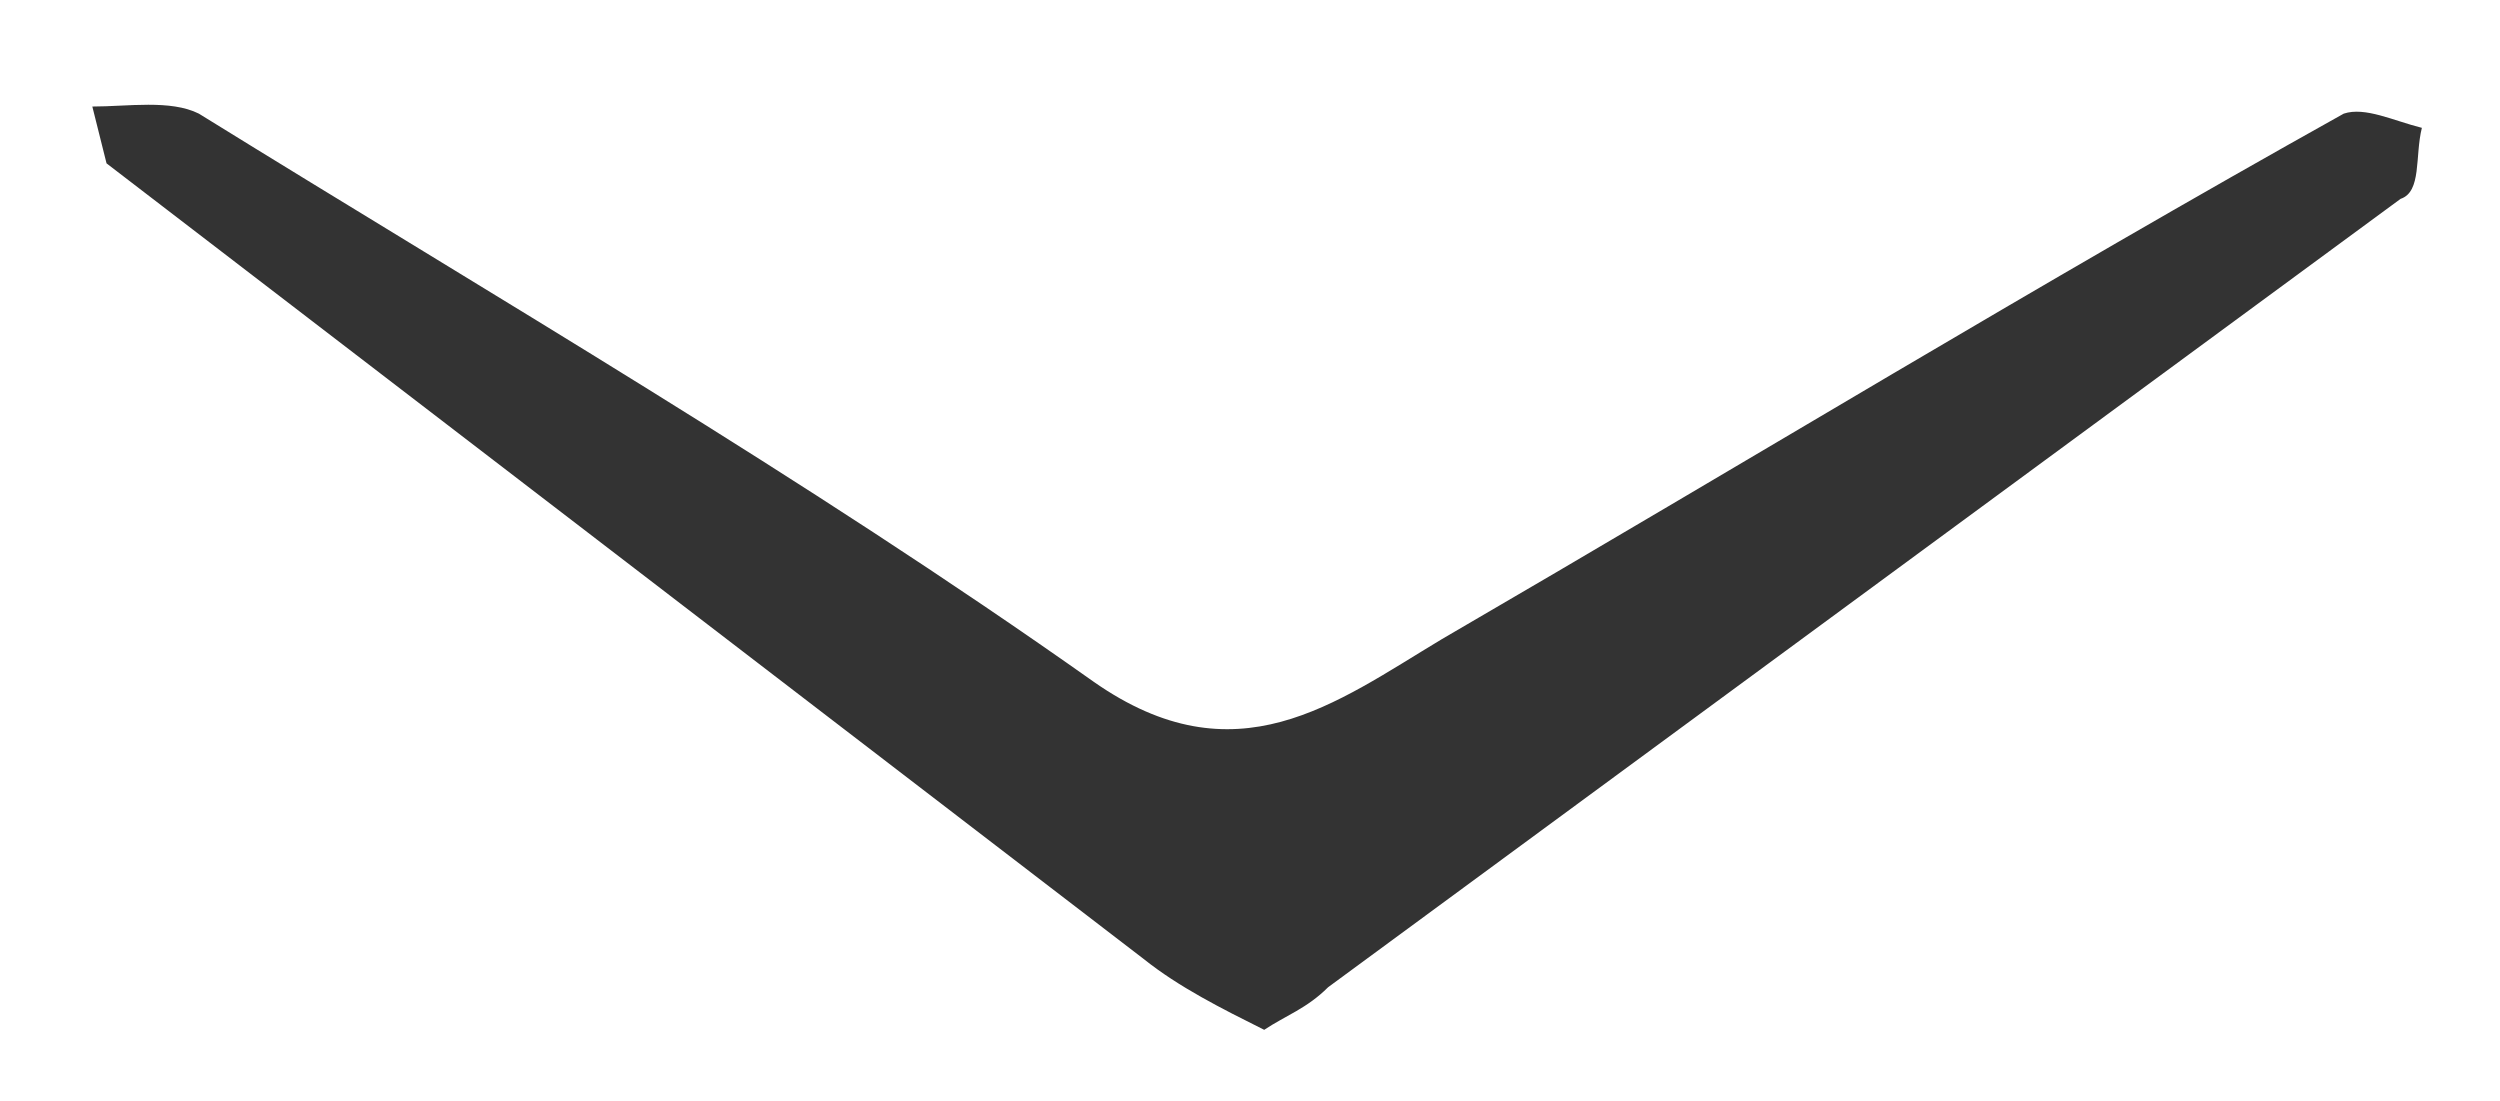
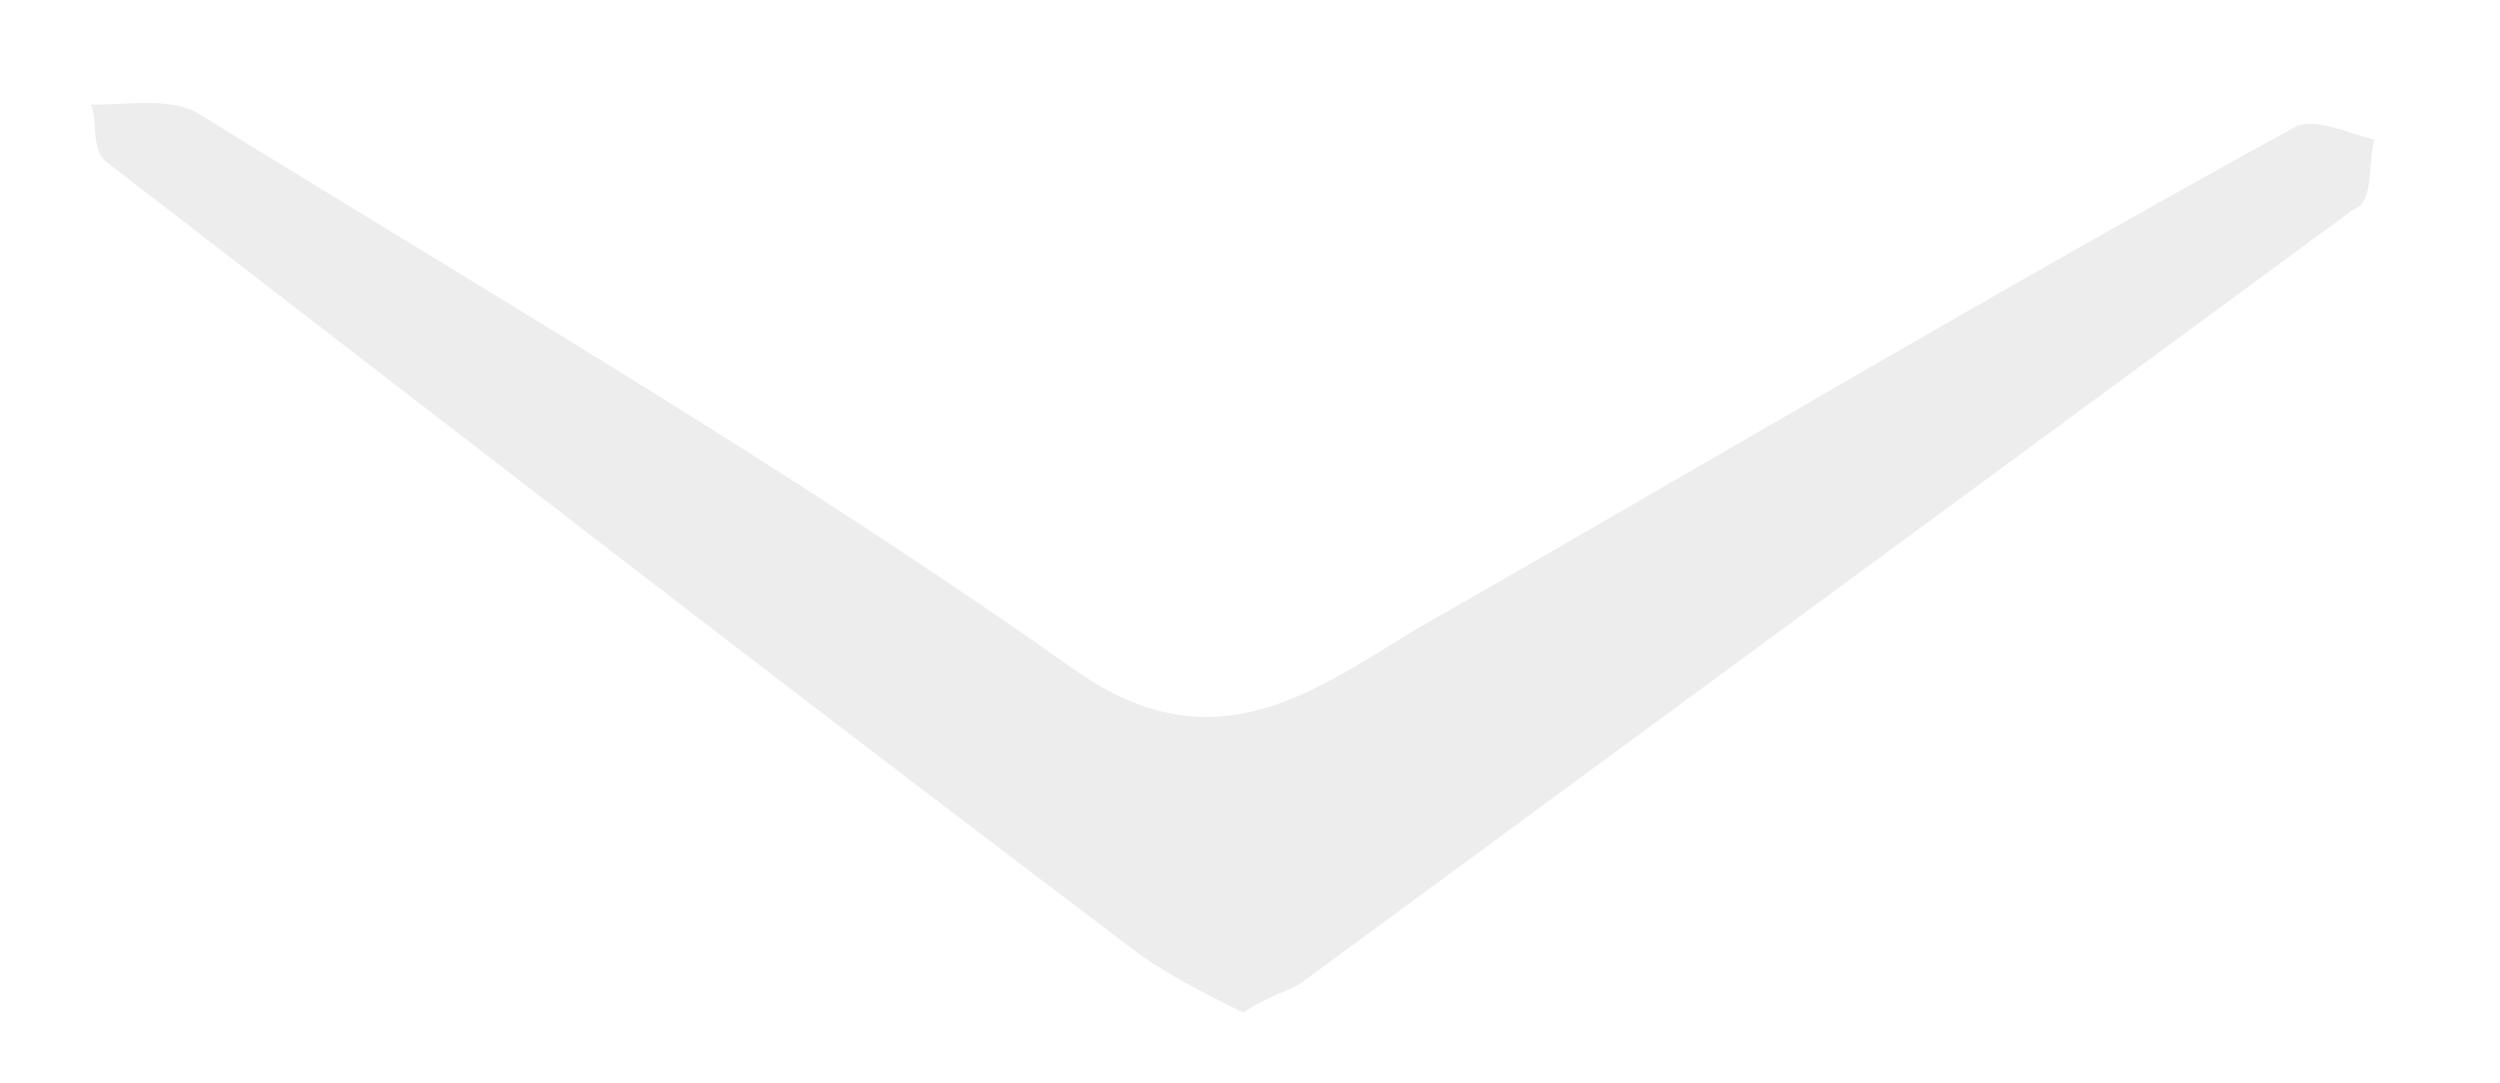
- <svg xmlns="http://www.w3.org/2000/svg" viewBox="0 0 35.2 15.5" enable-background="new 0 0 35.2 15.5">
-   <style type="text/css">.st0{fill:#333333;}</style>
-   <path class="st0" d="M17.8 14.5c-.6-.3-1.2-.6-1.7-1l-14.6-11.2-.2-.8c.5 0 1.1-.1 1.5.1 4.2 2.6 8.5 5.1 12.6 8 2 1.4 3.4.3 4.9-.6 4.3-2.5 8.4-5 12.7-7.4.3-.1.7.1 1.1.2-.1.4 0 .9-.3 1l-15.1 11.1c-.3.3-.6.4-.9.6zM-60.6 12.5c0-3.1 2.2-2.2 3.3-2.4 6.5-1.2 13-2.1 19.5-3.1.3 0 .7.3 1.1.5-.3.4-.5 1.1-.9 1.2-4.5 1.1-9 2.2-13.6 3.2-2.8.6-5.7 1.2-8.6 1.6-.3 0-.7-.9-.8-1zM-38.3 4.3c-7.1-.7-13.8-1.3-20.4-2-.4 0-.8-1-1.2-1.5.5-.3 1-.7 1.5-.7 6.7.2 13.4.4 20.1.8.5 0 1.3 1.3 1.4 2 .1.4-1 1-1.4 1.4zM-59.2-2.2c-.4-.6-.9-1.2-1.2-2-.1-.1.7-.8 1.1-.9 6.2-1.2 12.4-2.4 18.6-3.5.7-.1 1.5 0 2.3.1.3.1.6.6.7 1 0 .2-.5.6-.8.7l-19.8 4.4c-.2.1-.4.1-.9.2z" />
+ <svg xmlns="http://www.w3.org/2000/svg" viewBox="0 0 35.8 15.5" enable-background="new 0 0 35.8 15.5">
+   <style type="text/css">.st0{fill:#EDEDED;}</style>
+   <path class="st0" d="M17.8 14.5c-.6-.3-1.2-.6-1.7-1-4.9-3.7-9.8-7.5-14.6-11.2-.2-.2-.1-.6-.2-.8.5 0 1.1-.1 1.5.1 4.2 2.6 8.5 5.1 12.6 8 2 1.4 3.4.3 4.9-.6 4.2-2.4 8.4-4.9 12.6-7.2.3-.1.7.1 1.1.2-.1.4 0 .9-.3 1l-15.1 11.1c-.2.1-.5.2-.8.4zM-60.7 12.5c0-3.1 2.2-2.2 3.3-2.4 6.5-1.2 13-2.1 19.5-3.1.3 0 .7.3 1.1.5-.3.4-.5 1.1-.9 1.2-4.5 1.1-9 2.2-13.6 3.2-2.8.6-5.7 1.2-8.6 1.6-.2 0-.7-.9-.8-1zM-38.3 4.3c-7.1-.7-13.8-1.3-20.4-2-.4 0-.8-1-1.2-1.5.5-.3 1-.7 1.5-.7 6.7.2 13.4.4 20.1.8.5 0 1.3 1.3 1.4 2 0 .4-1 1-1.4 1.4zM-59.3-2.2c-.4-.6-.9-1.2-1.2-2-.1-.1.7-.8 1.1-.9 6.2-1.2 12.4-2.4 18.6-3.5.7-.1 1.5 0 2.3.1.3.1.6.6.7 1 0 .2-.5.6-.8.7l-19.8 4.4c-.2.1-.3.1-.9.2z" />
</svg>
